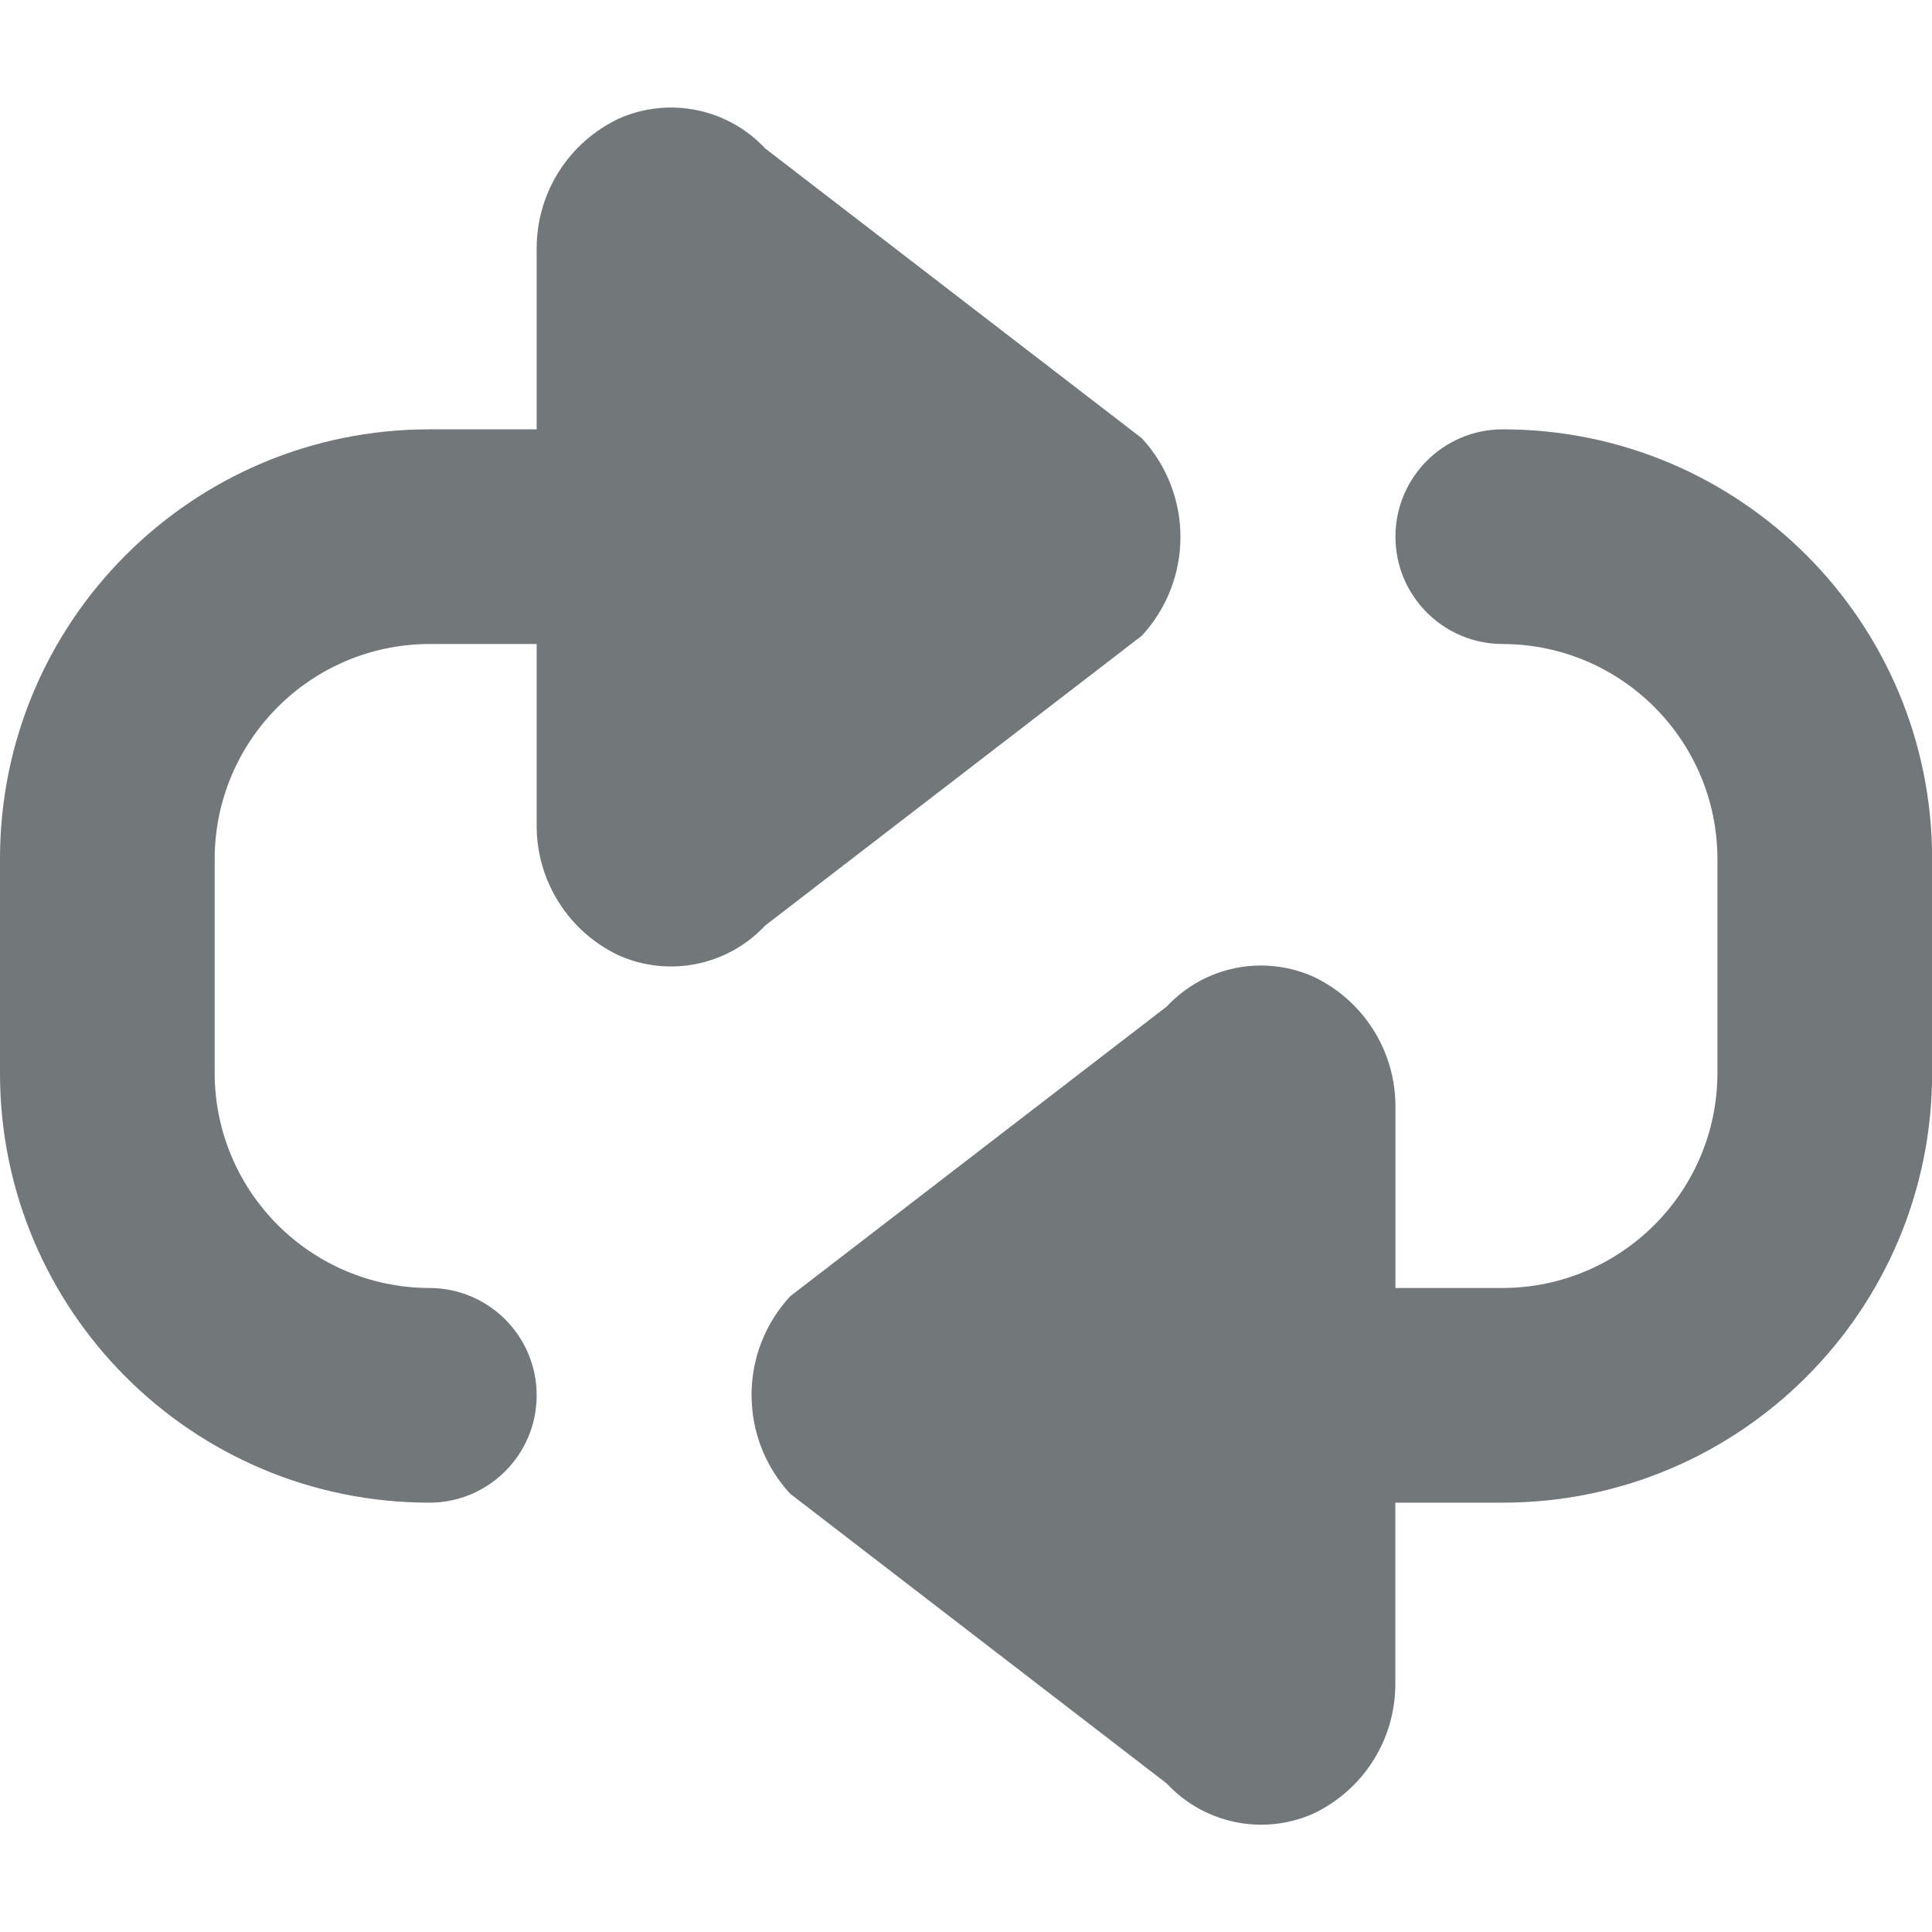
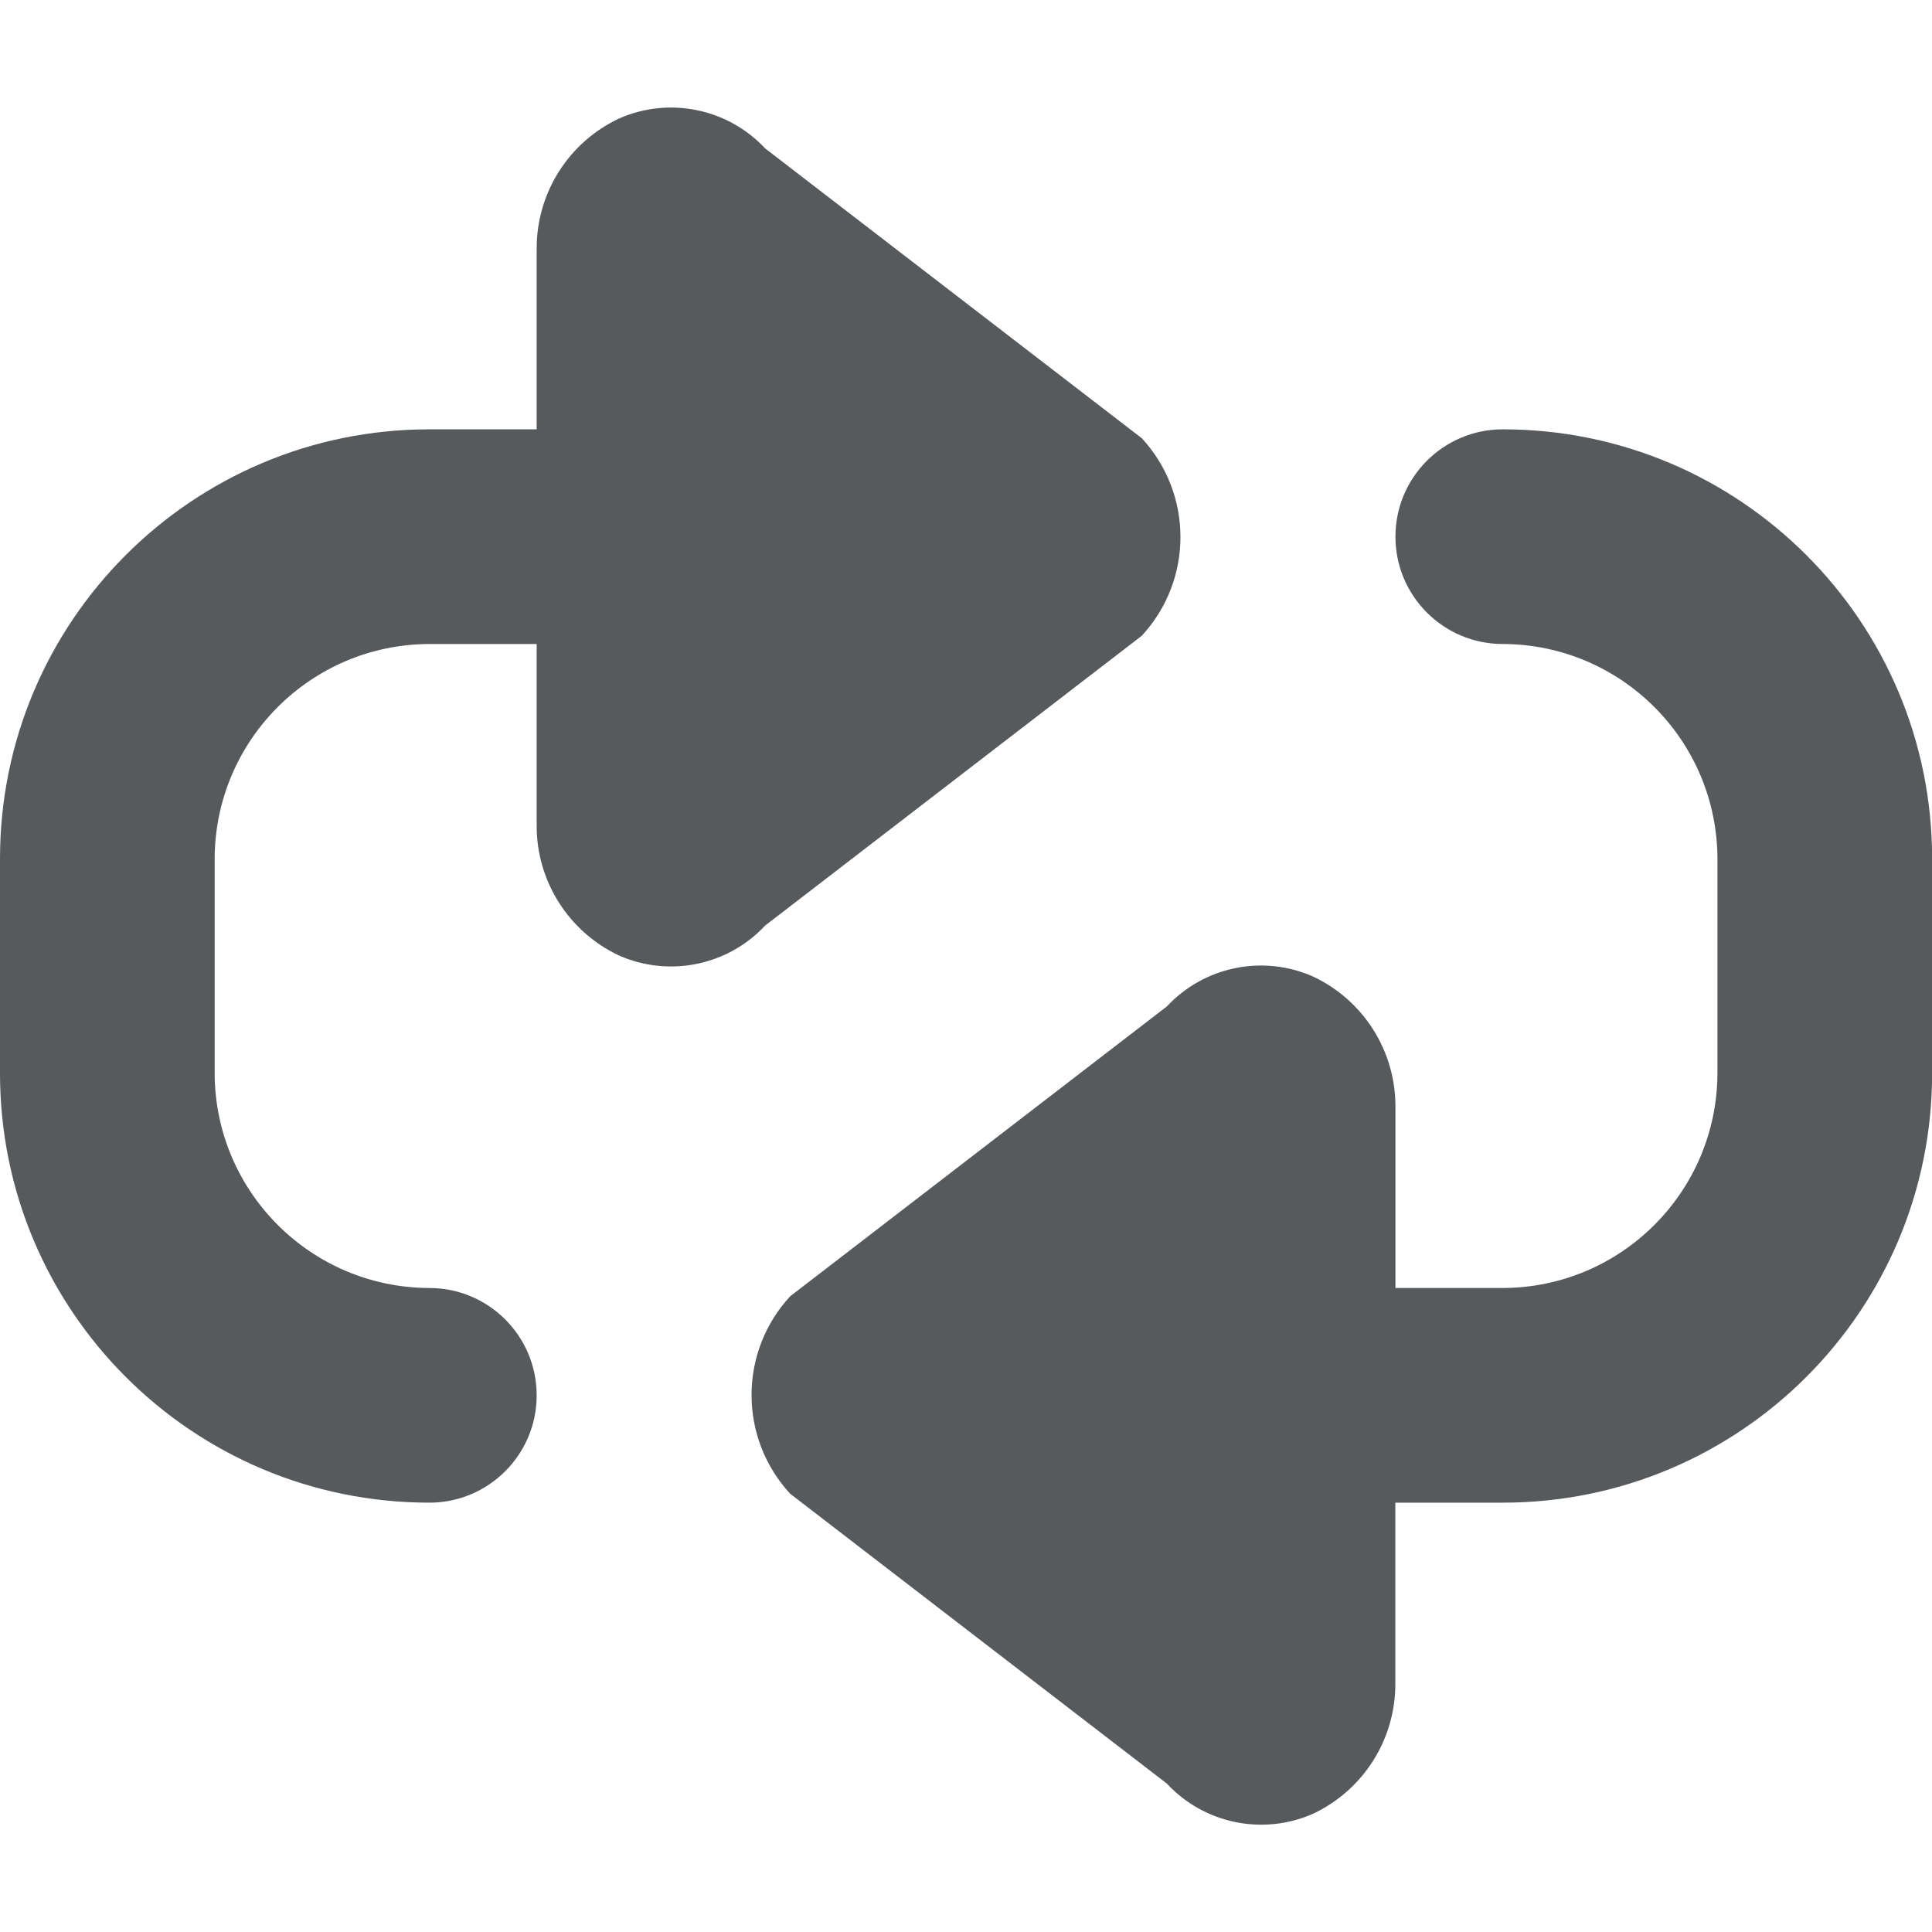
<svg xmlns="http://www.w3.org/2000/svg" height="18" width="18" viewBox="0 0 18 18">
-   <path d="M7.129 1.383l3.509 2.7c.48.52.48 1.32 0 1.84l-3.509 2.7a1.2 1.2 0 0 1-1.36.28c-.47-.22-.77-.692-.769-1.21V6H4a2.006 2.006 0 0 0-2 2v2a2.006 2.006 0 0 0 2 2 1 1 0 0 1 0 2 4 4 0 0 1-4-4V8a4 4 0 0 1 4-4h1V2.313c0-.519.3-.99.77-1.21a1.2 1.2 0 0 1 1.359.28zm3.742 15.234l-3.509-2.7c-.48-.52-.48-1.32 0-1.84l3.509-2.7a1.2 1.2 0 0 1 1.36-.28c.47.22.77.691.77 1.21V12h1a2.006 2.006 0 0 0 2-2V8a2.006 2.006 0 0 0-2-2 1 1 0 0 1 0-2 4 4 0 0 1 4 4v2a4 4 0 0 1-4 4H13v1.69c0 .519-.3.99-.77 1.21a1.2 1.2 0 0 1-1.359-.283z" fill="#72777a" fill-rule="evenodd" />
+   <path d="M7.129 1.383l3.509 2.7c.48.52.48 1.32 0 1.84l-3.509 2.7a1.2 1.2 0 0 1-1.36.28c-.47-.22-.77-.692-.769-1.21V6H4a2.006 2.006 0 0 0-2 2v2a2.006 2.006 0 0 0 2 2 1 1 0 0 1 0 2 4 4 0 0 1-4-4V8a4 4 0 0 1 4-4h1V2.313c0-.519.3-.99.77-1.21a1.2 1.2 0 0 1 1.359.28zm3.742 15.234l-3.509-2.7c-.48-.52-.48-1.32 0-1.84l3.509-2.7a1.2 1.2 0 0 1 1.36-.28c.47.22.77.691.77 1.21V12h1a2.006 2.006 0 0 0 2-2V8a2.006 2.006 0 0 0-2-2 1 1 0 0 1 0-2 4 4 0 0 1 4 4v2a4 4 0 0 1-4 4H13v1.69c0 .519-.3.99-.77 1.21a1.2 1.2 0 0 1-1.359-.283z" fill="#565a5c" fill-rule="evenodd" />
</svg>
